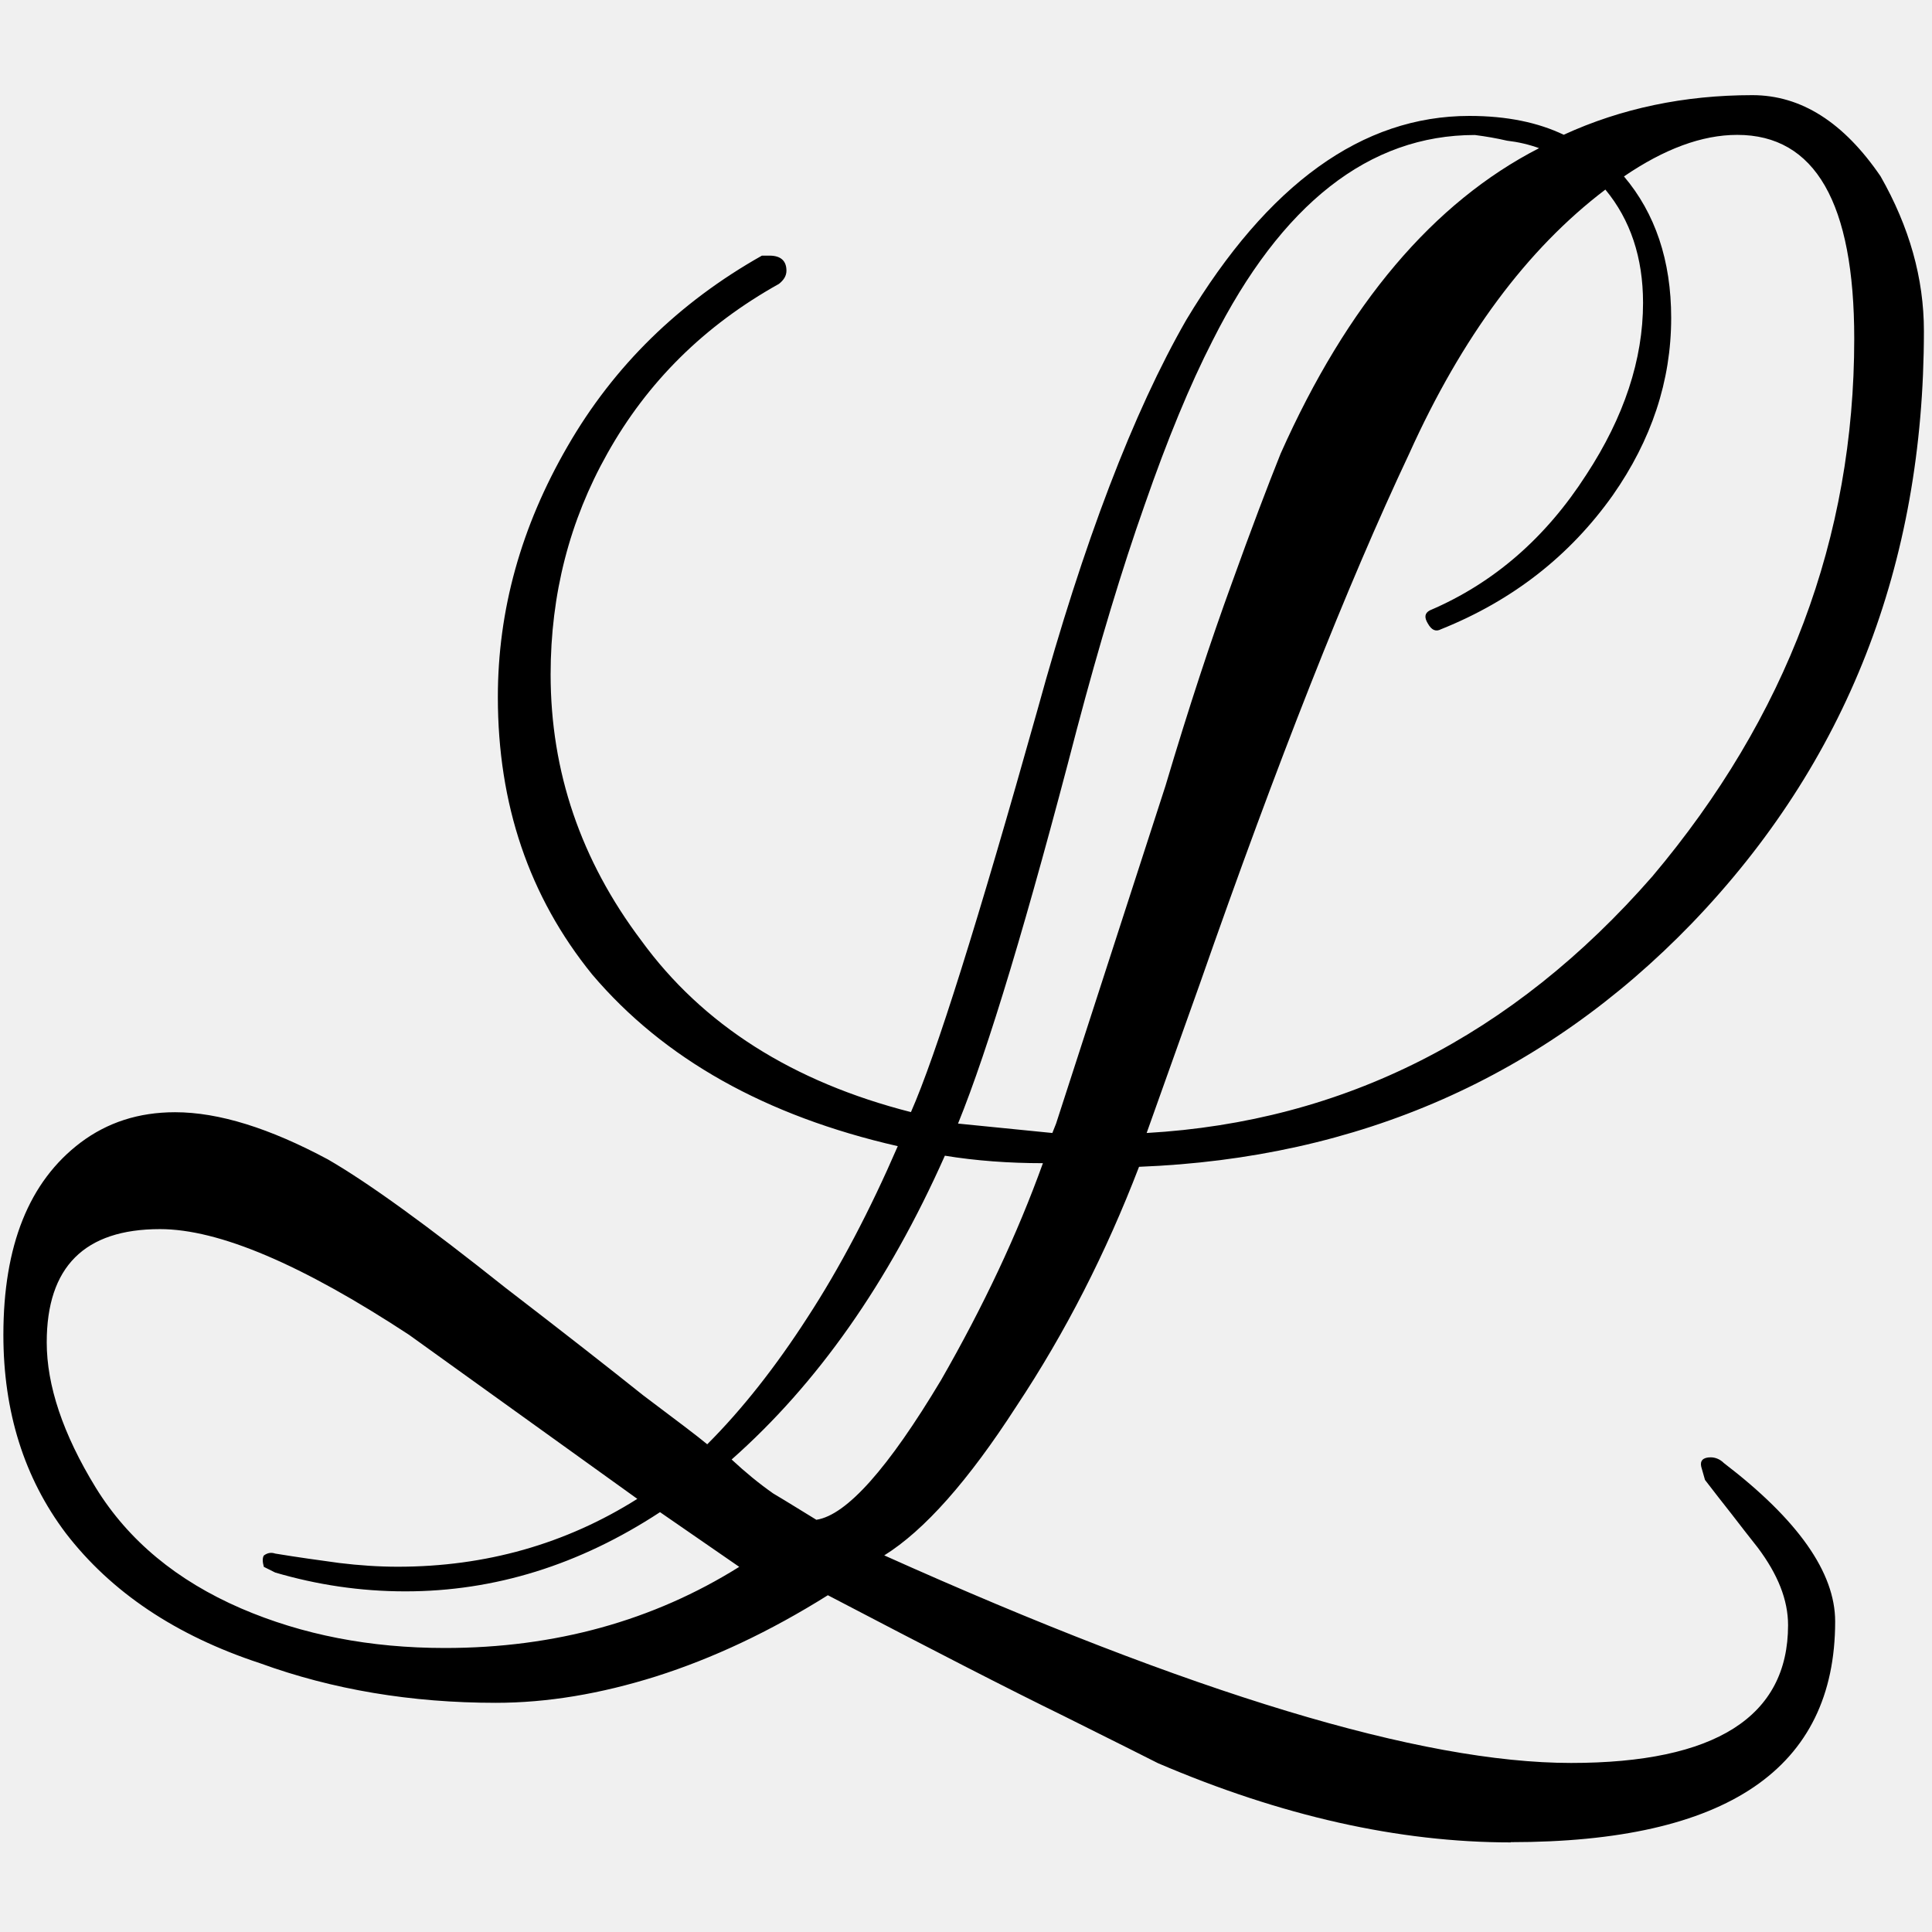
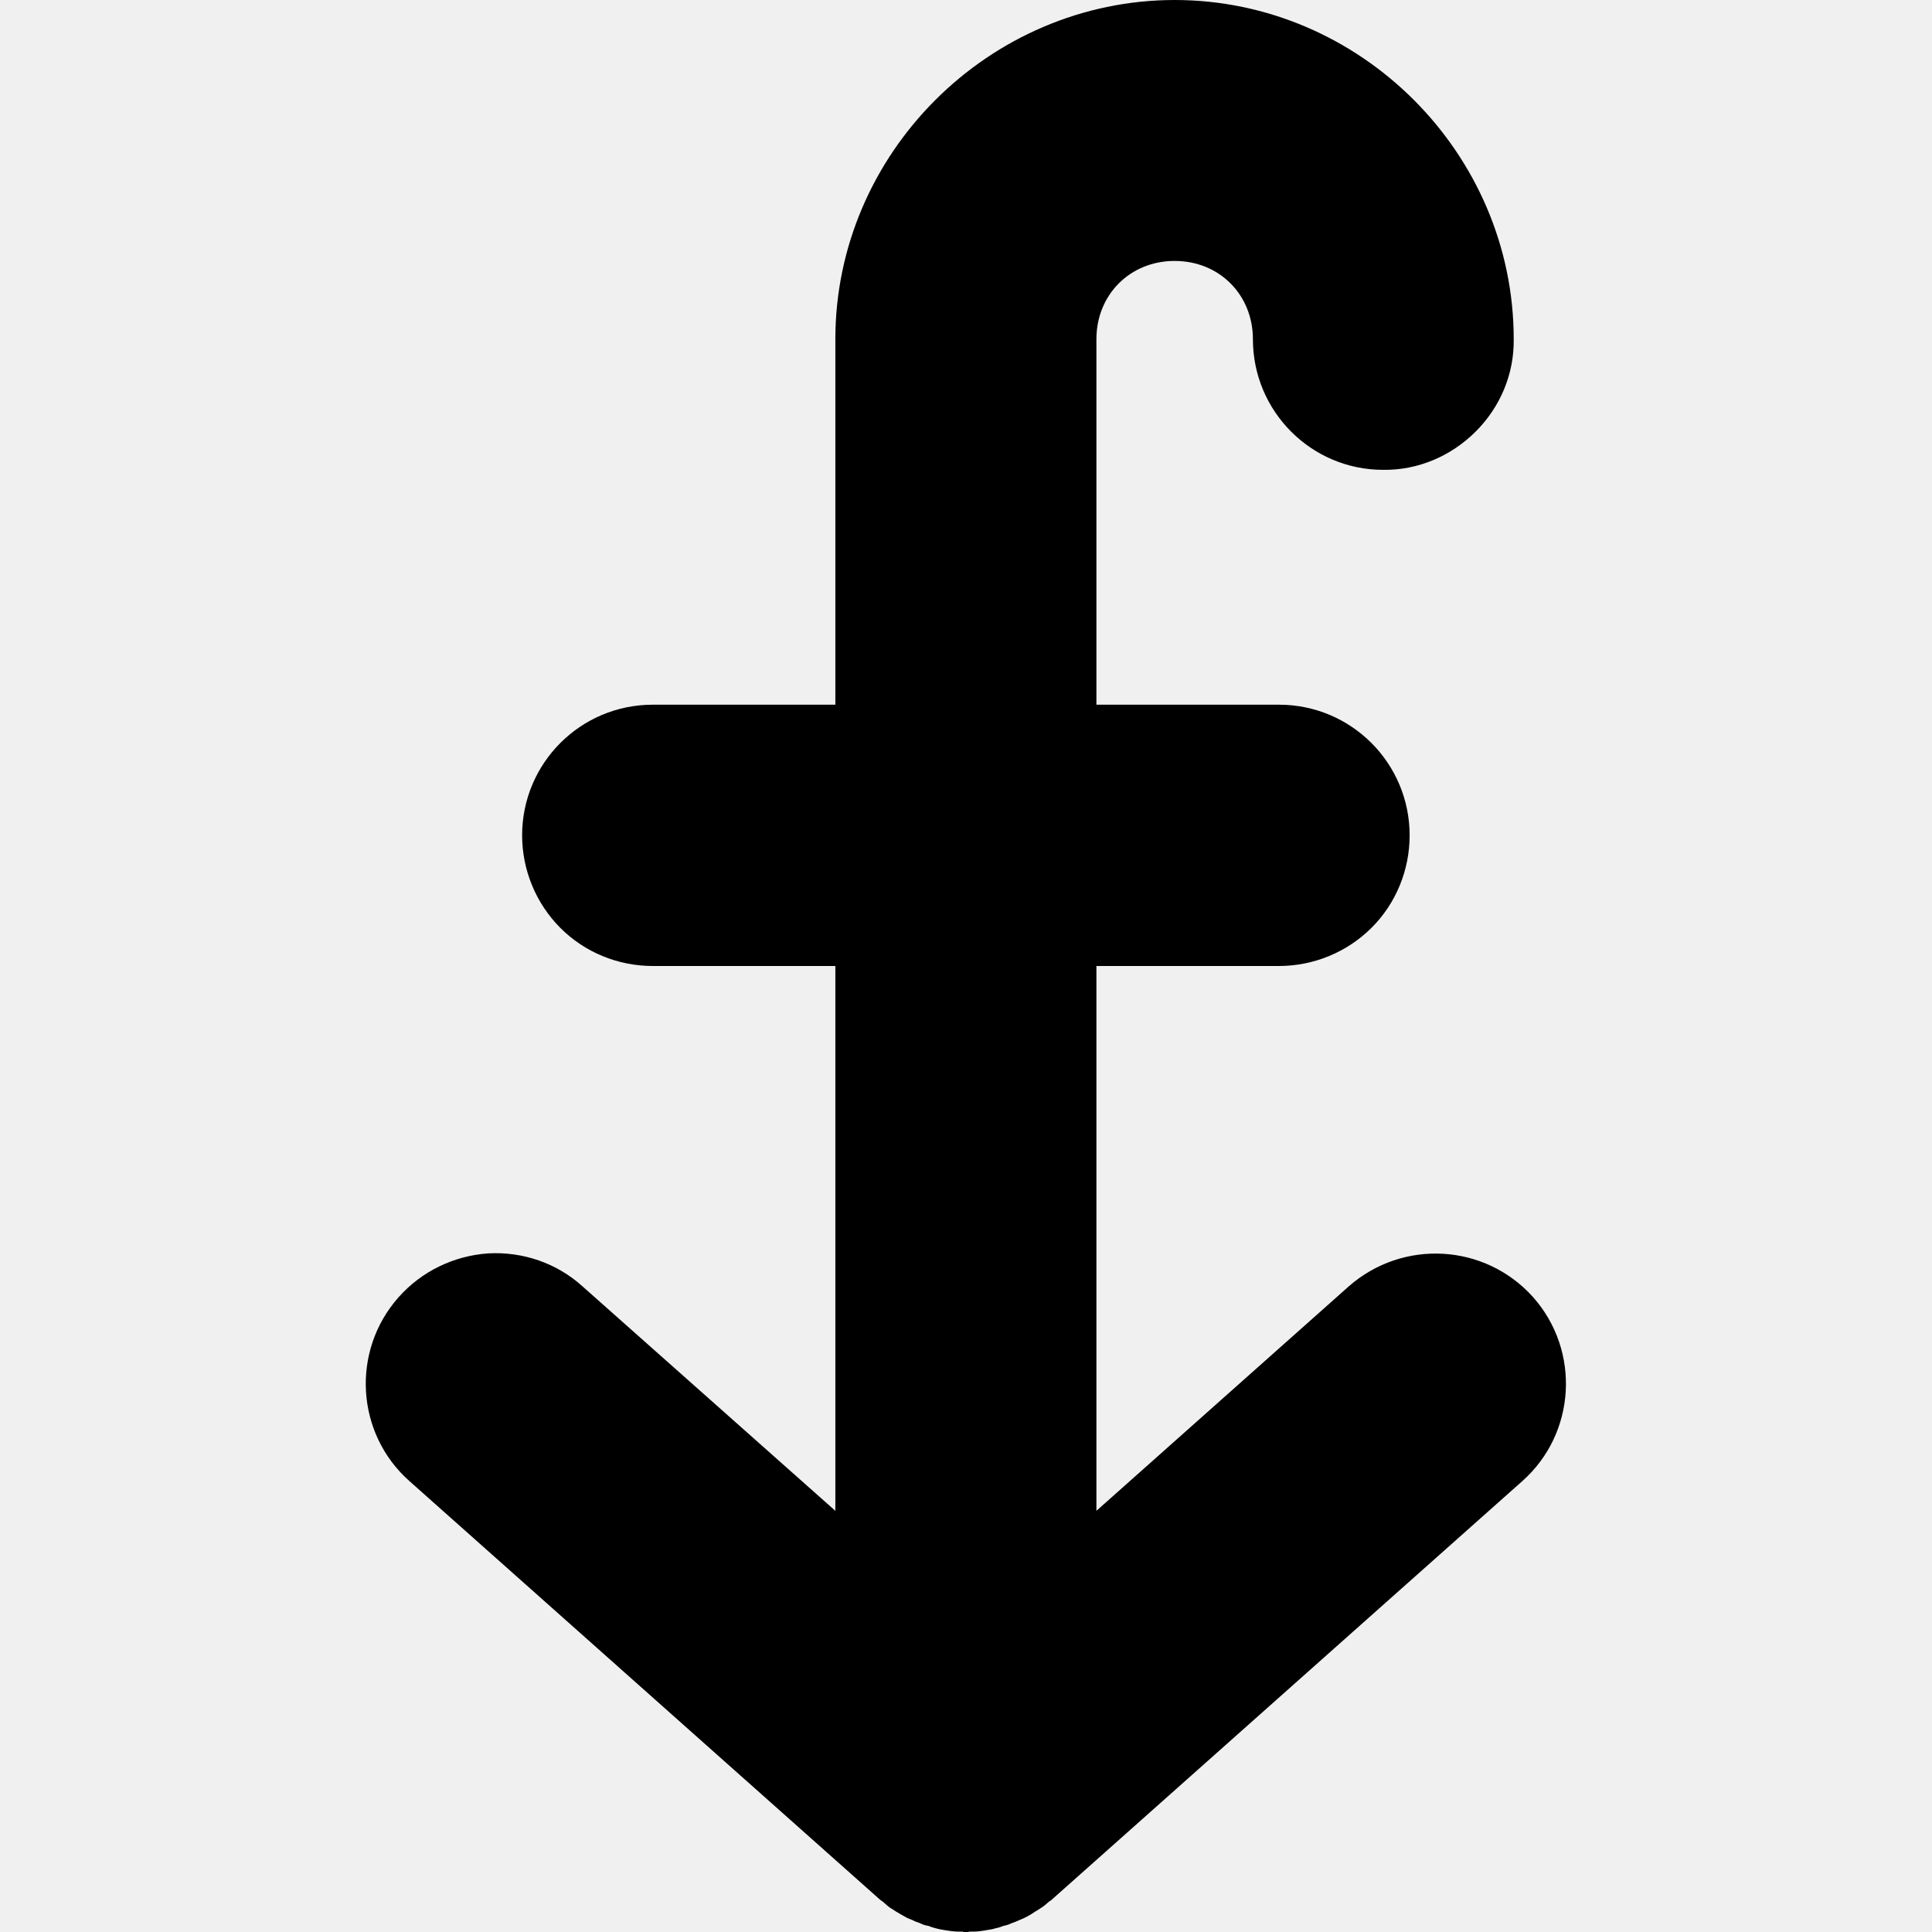
<svg xmlns="http://www.w3.org/2000/svg" height="16px" viewBox="0 0 16 16" width="16px">
-   <linearGradient id="a" gradientTransform="matrix(1.630771 0 0 1.563428 0.215697 -284.3342)" gradientUnits="userSpaceOnUse" x1="17.568" x2="70.639" y1="232.205" y2="232.205">
-     <stop offset="0" stop-color="#613583" />
-     <stop offset="0.069" stop-color="#9141ac" />
-     <stop offset="0.167" stop-color="#613583" />
-     <stop offset="0.86" stop-color="#613583" />
-     <stop offset="0.925" stop-color="#9141ac" />
-     <stop offset="1" stop-color="#613583" />
-   </linearGradient>
-   <clipPath id="b">
-     <rect height="152" width="192" />
-   </clipPath>
-   <clipPath id="c">
-     <rect height="152" width="192" />
-   </clipPath>
-   <g clip-path="url(#b)" transform="matrix(1 0 0 1 -168 -16)">
-     <path d="m 96.789 116.402 c -5.035 0 -10.34 -1.133 -15.926 -3.395 c -0.305 -0.145 -1.703 -0.805 -4.18 -1.977 c -2.484 -1.16 -6.039 -2.91 -10.676 -5.254 c -2.602 1.574 -5.16 2.742 -7.672 3.492 c -2.516 0.766 -4.953 1.148 -7.312 1.148 c -3.77 0 -7.305 -0.574 -10.598 -1.707 c -3.773 -1.211 -6.691 -3.094 -8.742 -5.645 c -1.883 -2.406 -2.828 -5.277 -2.828 -8.598 c 0 -3.844 1.18 -6.598 3.543 -8.258 c 1.172 -0.891 2.586 -1.344 4.254 -1.344 c 1.949 0 4.23 0.676 6.828 2.027 c 1.887 1.062 4.562 2.906 8.027 5.547 c 2.664 1.953 4.746 3.504 6.242 4.641 c 1.492 1.121 2.434 1.844 2.828 2.148 c 1.582 -1.516 3.09 -3.348 4.539 -5.496 c 1.457 -2.148 2.812 -4.617 4.074 -7.402 c -5.98 -1.281 -10.574 -3.738 -13.785 -7.352 c -2.84 -3.383 -4.254 -7.379 -4.254 -11.973 c 0 -3.773 1.031 -7.398 3.109 -10.867 c 2.09 -3.469 5.02 -6.211 8.789 -8.234 h 0.355 c 0.473 0 0.715 0.219 0.715 0.66 c 0 0.23 -0.121 0.414 -0.355 0.562 c -3.301 1.824 -5.855 4.273 -7.672 7.352 c -1.73 2.871 -2.598 6.035 -2.598 9.504 c 0 4.219 1.375 8.062 4.129 11.531 c 2.75 3.613 6.801 6.07 12.152 7.352 c 1.102 -2.406 2.988 -8.172 5.656 -17.297 c 2.121 -7.309 4.363 -12.926 6.727 -16.855 c 3.703 -5.875 7.953 -8.816 12.742 -8.816 c 1.734 0 3.148 0.266 4.254 0.805 c 2.582 -1.137 5.41 -1.711 8.488 -1.711 c 2.191 0 4.113 1.172 5.781 3.52 c 1.324 2.188 1.988 4.41 1.988 6.668 c 0 10.102 -3.504 18.613 -10.496 25.551 c -6.676 6.633 -14.973 10.133 -24.871 10.508 c -1.496 3.699 -3.332 7.148 -5.504 10.355 c -2.16 3.195 -4.141 5.363 -5.938 6.5 c 13.824 5.941 24.117 8.914 30.883 8.914 c 6.535 0 9.812 -1.996 9.812 -5.984 c 0 -1.062 -0.48 -2.148 -1.43 -3.273 c -0.395 -0.539 -0.781 -1.051 -1.172 -1.539 c -0.395 -0.488 -0.789 -0.957 -1.195 -1.418 l -0.102 -0.559 c -0.09 -0.297 0.031 -0.441 0.355 -0.441 c 0.234 0 0.434 0.074 0.586 0.219 c 3.375 2.492 5.07 4.789 5.07 6.891 c 0 6.332 -4.879 9.5 -14.625 9.5 z m -20.641 -30.633 l 0.129 -0.34 l 4.941 -14.586 c 1.102 -3.469 2.102 -6.379 3.008 -8.746 c 0.898 -2.375 1.629 -4.25 2.191 -5.617 c 2.988 -6.48 6.879 -10.883 11.668 -13.215 c -0.477 -0.148 -0.953 -0.258 -1.426 -0.344 c -0.457 -0.078 -0.969 -0.152 -1.527 -0.219 c -4.727 0 -8.66 2.973 -11.797 8.918 c -1.02 1.891 -2.039 4.227 -3.059 7.008 c -1.02 2.785 -2.039 6.031 -3.059 9.723 c -2.211 8.148 -3.988 13.84 -5.324 17.078 z m 4.254 0 c 8.883 -0.449 16.469 -4.152 22.754 -11.09 c 6.047 -6.852 9.074 -14.57 9.074 -23.156 c 0 -5.875 -1.773 -8.82 -5.301 -8.82 c -1.582 0 -3.273 0.605 -5.07 1.809 c 1.406 1.582 2.113 3.613 2.113 6.105 c 0 2.707 -0.867 5.266 -2.598 7.672 c -1.957 2.578 -4.551 4.496 -7.773 5.766 c -0.242 0.086 -0.434 0.012 -0.586 -0.223 c -0.152 -0.293 -0.121 -0.473 0.102 -0.559 c 2.918 -1.203 5.281 -3.164 7.086 -5.887 c 1.645 -2.477 2.473 -4.961 2.473 -7.453 c 0 -1.953 -0.551 -3.57 -1.633 -4.859 c -3.555 2.559 -6.512 6.363 -8.867 11.406 c -2.75 5.656 -5.898 13.266 -9.43 22.84 z m -14.855 16.734 c 1.328 -0.227 3.168 -2.223 5.531 -5.984 c 1.969 -3.238 3.504 -6.375 4.613 -9.406 c -1.5 0 -2.957 -0.102 -4.383 -0.316 c -2.586 5.492 -5.805 9.855 -9.66 13.094 c 0.625 0.539 1.277 1.02 1.938 1.441 c 0.676 0.41 1.332 0.801 1.961 1.172 z m -16.766 5.547 c 4.957 0 9.363 -1.172 13.227 -3.52 l -3.543 -2.367 c -3.617 2.258 -7.434 3.395 -11.441 3.395 c -2.039 0 -4 -0.27 -5.887 -0.809 l -0.484 -0.219 c -0.086 -0.23 -0.086 -0.379 0 -0.438 c 0.152 -0.168 0.312 -0.211 0.484 -0.125 c 1.02 0.148 1.977 0.277 2.879 0.391 c 0.898 0.113 1.785 0.172 2.652 0.172 c 3.922 0 7.496 -0.977 10.727 -2.93 l -10.242 -7.133 c -4.809 -3.012 -8.551 -4.52 -11.211 -4.52 c -3.383 0 -5.074 1.625 -5.074 4.859 c 0 1.895 0.723 3.984 2.168 6.277 c 1.457 2.297 3.645 4.043 6.547 5.254 c 2.754 1.137 5.816 1.711 9.199 1.711 z m -19.211 -89.77" fill="url(#a)" />
-   </g>
-   <g clip-path="url(#c)" transform="matrix(1 0 0 1 -168 -16)">
-     <path d="m 96.473 113.172 c -5.043 0 -10.355 -1.09 -15.93 -3.258 c -0.312 -0.145 -1.707 -0.781 -4.184 -1.895 c -2.48 -1.121 -6.043 -2.801 -10.68 -5.055 c -2.598 1.516 -5.16 2.637 -7.668 3.355 c -2.512 0.73 -4.949 1.102 -7.301 1.102 c -3.781 0 -7.32 -0.547 -10.629 -1.629 c -3.762 -1.168 -6.664 -2.984 -8.703 -5.438 c -1.891 -2.312 -2.832 -5.066 -2.832 -8.266 c 0 -3.688 1.176 -6.328 3.535 -7.93 c 1.176 -0.871 2.582 -1.316 4.234 -1.316 c 1.973 0 4.246 0.66 6.832 1.965 c 1.887 1.023 4.562 2.797 8.031 5.316 c 2.664 1.887 4.742 3.379 6.234 4.48 c 1.508 1.09 2.449 1.773 2.836 2.059 c 1.57 -1.449 3.09 -3.207 4.547 -5.27 c 1.453 -2.07 2.812 -4.453 4.078 -7.137 c -5.977 -1.227 -10.574 -3.582 -13.797 -7.066 c -2.848 -3.258 -4.262 -7.098 -4.262 -11.523 c 0 -3.621 1.039 -7.094 3.117 -10.418 c 2.094 -3.336 5.027 -5.988 8.809 -7.953 h 0.34 c 0.48 0 0.727 0.227 0.727 0.668 c 0 0.211 -0.125 0.387 -0.363 0.527 c -3.312 1.746 -5.867 4.098 -7.668 7.066 c -1.734 2.77 -2.598 5.816 -2.598 9.152 c 0 4.059 1.379 7.75 4.133 11.066 c 2.754 3.484 6.793 5.84 12.133 7.066 c 1.105 -2.312 2.996 -7.855 5.668 -16.625 c 2.129 -7.023 4.371 -12.418 6.727 -16.191 c 3.691 -5.652 7.934 -8.48 12.734 -8.48 c 1.727 0 3.145 0.258 4.234 0.766 c 2.602 -1.082 5.434 -1.629 8.5 -1.629 c 2.195 0 4.129 1.121 5.793 3.355 c 1.332 2.105 2 4.25 2 6.418 c 0 9.715 -3.5 17.906 -10.496 24.578 c -6.691 6.371 -14.988 9.742 -24.895 10.109 c -1.492 3.543 -3.32 6.863 -5.484 9.941 c -2.168 3.082 -4.148 5.168 -5.949 6.25 c 13.836 5.715 24.141 8.578 30.898 8.578 c 6.527 0 9.793 -1.918 9.793 -5.75 c 0 -1.023 -0.48 -2.078 -1.426 -3.164 c -0.387 -0.512 -0.773 -0.992 -1.172 -1.461 c -0.402 -0.477 -0.797 -0.934 -1.195 -1.363 l -0.102 -0.527 c -0.094 -0.301 0.031 -0.457 0.363 -0.457 c 0.219 0 0.414 0.074 0.57 0.219 c 3.379 2.395 5.066 4.605 5.066 6.633 c 0 6.086 -4.871 9.129 -14.602 9.129 z m -20.633 -29.441 l 0.102 -0.336 l 4.965 -14.012 c 1.09 -3.336 2.086 -6.145 2.988 -8.434 c 0.918 -2.281 1.645 -4.078 2.184 -5.391 c 2.992 -6.227 6.891 -10.465 11.691 -12.719 c -0.484 -0.145 -0.961 -0.246 -1.43 -0.312 c -0.465 -0.078 -0.98 -0.148 -1.531 -0.215 c -4.715 0 -8.648 2.863 -11.797 8.578 c -1.027 1.82 -2.047 4.07 -3.066 6.754 c -1.027 2.672 -2.047 5.785 -3.066 9.344 c -2.203 7.824 -3.969 13.293 -5.301 16.406 z m 4.234 0 c 8.887 -0.441 16.477 -4 22.762 -10.66 c 6.043 -6.594 9.07 -14.02 9.07 -22.277 c 0 -5.652 -1.766 -8.48 -5.301 -8.48 c -1.578 0 -3.266 0.574 -5.066 1.727 c 1.402 1.531 2.105 3.492 2.105 5.867 c 0 2.625 -0.859 5.09 -2.574 7.402 c -1.973 2.461 -4.574 4.305 -7.797 5.535 c -0.227 0.082 -0.426 0.012 -0.598 -0.219 c -0.152 -0.285 -0.113 -0.461 0.133 -0.523 c 2.91 -1.164 5.262 -3.051 7.066 -5.656 c 1.664 -2.395 2.496 -4.789 2.496 -7.184 c 0 -1.883 -0.559 -3.438 -1.664 -4.672 c -3.535 2.461 -6.484 6.121 -8.836 10.969 c -2.754 5.453 -5.898 12.77 -9.434 21.969 z m -14.863 16.074 c 1.332 -0.203 3.176 -2.121 5.535 -5.75 c 1.977 -3.113 3.508 -6.121 4.598 -9.031 c -1.492 0 -2.949 -0.102 -4.363 -0.312 c -2.586 5.289 -5.809 9.488 -9.668 12.602 c 0.637 0.516 1.289 0.969 1.949 1.367 c 0.676 0.398 1.324 0.777 1.949 1.125 z m -16.734 5.34 c 4.949 0 9.355 -1.125 13.199 -3.375 l -3.531 -2.277 c -3.625 2.168 -7.434 3.258 -11.434 3.258 c -2.047 0 -4.016 -0.258 -5.898 -0.766 l -0.469 -0.215 c -0.09 -0.23 -0.09 -0.371 0 -0.434 c 0.156 -0.145 0.312 -0.184 0.469 -0.117 c 1.02 0.141 1.98 0.27 2.883 0.383 c 0.898 0.105 1.781 0.168 2.652 0.168 c 3.93 0 7.508 -0.949 10.73 -2.828 l -10.266 -6.852 c -4.801 -2.887 -8.535 -4.336 -11.199 -4.336 c -3.379 0 -5.066 1.559 -5.066 4.672 c 0 1.809 0.727 3.82 2.184 6.035 c 1.453 2.207 3.637 3.887 6.547 5.055 c 2.754 1.086 5.82 1.629 9.199 1.629 z m -19.23 -86.312" fill="#ffffff" />
-   </g>
-   <path d="m 12.512 15.258 c -0.93 0 -1.902 -0.219 -2.922 -0.656 c -0.062 -0.031 -0.324 -0.164 -0.781 -0.391 c -0.449 -0.219 -1.102 -0.555 -1.953 -1 c -0.48 0.301 -0.953 0.523 -1.422 0.672 c -0.461 0.145 -0.902 0.219 -1.328 0.219 c -0.699 0 -1.352 -0.109 -1.953 -0.328 c -0.699 -0.23 -1.234 -0.59 -1.609 -1.078 c -0.344 -0.457 -0.516 -1.004 -0.516 -1.641 c 0 -0.738 0.211 -1.27 0.641 -1.594 c 0.219 -0.164 0.477 -0.25 0.781 -0.25 c 0.363 0 0.785 0.133 1.266 0.391 c 0.344 0.199 0.832 0.555 1.469 1.062 c 0.488 0.375 0.867 0.672 1.141 0.891 c 0.281 0.211 0.457 0.344 0.531 0.406 c 0.289 -0.289 0.566 -0.641 0.828 -1.047 c 0.27 -0.414 0.52 -0.891 0.75 -1.422 c -1.094 -0.25 -1.938 -0.723 -2.531 -1.422 c -0.523 -0.645 -0.781 -1.41 -0.781 -2.297 c 0 -0.719 0.191 -1.41 0.578 -2.078 c 0.383 -0.664 0.922 -1.191 1.609 -1.578 h 0.062 c 0.094 0 0.141 0.043 0.141 0.125 c 0 0.043 -0.023 0.078 -0.062 0.109 c -0.617 0.344 -1.09 0.812 -1.422 1.406 c -0.312 0.555 -0.469 1.164 -0.469 1.828 c 0 0.805 0.25 1.539 0.75 2.203 c 0.508 0.699 1.254 1.172 2.234 1.422 c 0.207 -0.469 0.555 -1.578 1.047 -3.328 c 0.383 -1.395 0.797 -2.473 1.234 -3.234 c 0.676 -1.125 1.457 -1.688 2.344 -1.688 c 0.312 0 0.57 0.055 0.781 0.156 c 0.477 -0.219 1 -0.328 1.562 -0.328 c 0.406 0 0.758 0.227 1.062 0.672 c 0.238 0.418 0.359 0.844 0.359 1.281 c 0 1.938 -0.641 3.574 -1.922 4.906 c -1.23 1.273 -2.758 1.945 -4.578 2.016 c -0.273 0.711 -0.609 1.371 -1.016 1.984 c -0.398 0.617 -0.762 1.027 -1.094 1.234 c 2.551 1.145 4.445 1.719 5.688 1.719 c 1.195 0 1.797 -0.383 1.797 -1.141 c 0 -0.211 -0.086 -0.422 -0.25 -0.641 c -0.074 -0.094 -0.148 -0.188 -0.219 -0.281 c -0.074 -0.094 -0.148 -0.188 -0.219 -0.281 l -0.031 -0.109 c -0.012 -0.051 0.016 -0.078 0.078 -0.078 c 0.039 0 0.078 0.016 0.109 0.047 c 0.613 0.469 0.922 0.906 0.922 1.312 c 0 1.219 -0.898 1.828 -2.688 1.828 z m -3.797 -5.875 l 0.031 -0.078 l 0.906 -2.797 c 0.195 -0.656 0.379 -1.211 0.547 -1.672 c 0.164 -0.457 0.301 -0.816 0.406 -1.078 c 0.551 -1.238 1.266 -2.082 2.141 -2.531 c -0.086 -0.031 -0.172 -0.051 -0.266 -0.062 c -0.086 -0.02 -0.172 -0.035 -0.266 -0.047 c -0.875 0 -1.602 0.57 -2.172 1.703 c -0.188 0.367 -0.375 0.82 -0.562 1.359 c -0.188 0.531 -0.375 1.152 -0.562 1.859 c -0.406 1.562 -0.734 2.652 -0.984 3.266 z m 0.781 0 c 1.633 -0.094 3.031 -0.801 4.188 -2.125 c 1.113 -1.32 1.672 -2.805 1.672 -4.453 c 0 -1.125 -0.324 -1.688 -0.969 -1.688 c -0.293 0 -0.605 0.117 -0.938 0.344 c 0.258 0.305 0.391 0.695 0.391 1.172 c 0 0.523 -0.164 1.012 -0.484 1.469 c -0.355 0.5 -0.828 0.871 -1.422 1.109 c -0.043 0.023 -0.078 0.008 -0.109 -0.047 c -0.031 -0.051 -0.027 -0.086 0.016 -0.109 c 0.531 -0.227 0.961 -0.602 1.297 -1.125 c 0.312 -0.477 0.469 -0.953 0.469 -1.422 c 0 -0.375 -0.105 -0.688 -0.312 -0.938 c -0.648 0.492 -1.188 1.219 -1.625 2.188 c -0.512 1.086 -1.09 2.547 -1.734 4.391 z m -2.734 3.203 c 0.25 -0.039 0.594 -0.426 1.031 -1.156 c 0.352 -0.613 0.633 -1.211 0.844 -1.797 c -0.281 0 -0.555 -0.02 -0.812 -0.062 c -0.469 1.055 -1.059 1.891 -1.766 2.516 c 0.113 0.105 0.227 0.199 0.344 0.281 c 0.125 0.074 0.242 0.148 0.359 0.219 z m -3.078 1.062 c 0.914 0 1.727 -0.227 2.438 -0.672 l -0.656 -0.453 c -0.668 0.438 -1.371 0.656 -2.109 0.656 c -0.375 0 -0.734 -0.055 -1.078 -0.156 l -0.094 -0.047 c -0.012 -0.043 -0.012 -0.074 0 -0.094 c 0.031 -0.023 0.062 -0.027 0.094 -0.016 c 0.188 0.031 0.363 0.055 0.531 0.078 c 0.164 0.02 0.328 0.031 0.484 0.031 c 0.727 0 1.391 -0.188 1.984 -0.562 l -1.891 -1.359 c -0.887 -0.582 -1.574 -0.875 -2.062 -0.875 c -0.625 0 -0.938 0.312 -0.938 0.938 c 0 0.355 0.133 0.758 0.406 1.203 c 0.27 0.438 0.672 0.77 1.203 1 c 0.508 0.219 1.07 0.328 1.688 0.328 z m -3.531 -17.219" />
+   <path d="m 9.73 0 c -1.539 0 -2.812 1.27 -2.812 2.809 v 3.027 h -1.512 c -0.598 0 -1.082 0.484 -1.082 1.082 c 0 0.285 0.113 0.562 0.316 0.766 s 0.48 0.316 0.766 0.316 h 1.512 v 4.512 l -2.094 -1.859 c -0.211 -0.191 -0.492 -0.289 -0.781 -0.273 c -0.285 0.02 -0.551 0.148 -0.742 0.363 c -0.395 0.445 -0.355 1.129 0.09 1.523 l 3.891 3.461 c 0.008 0.008 0.02 0.016 0.027 0.02 c 0.023 0.02 0.043 0.039 0.066 0.055 c 0.016 0.008 0.031 0.02 0.043 0.027 c 0.027 0.016 0.051 0.031 0.074 0.043 c 0.02 0.012 0.039 0.02 0.059 0.027 c 0.023 0.012 0.043 0.02 0.066 0.027 c 0.023 0.012 0.047 0.02 0.07 0.023 c 0.02 0.008 0.043 0.016 0.062 0.02 c 0.027 0.008 0.055 0.012 0.078 0.016 c 0.02 0.004 0.035 0.004 0.055 0.008 c 0.031 0.004 0.059 0.004 0.09 0.004 c 0.008 0.004 0.02 0.004 0.027 0.004 s 0.02 0 0.027 -0.004 c 0.031 0 0.059 0 0.09 -0.004 c 0.02 -0.004 0.035 -0.004 0.051 -0.008 c 0.027 -0.004 0.055 -0.008 0.078 -0.016 c 0.023 -0.004 0.047 -0.012 0.066 -0.02 c 0.023 -0.004 0.047 -0.012 0.07 -0.023 c 0.023 -0.008 0.043 -0.016 0.066 -0.027 c 0.02 -0.008 0.039 -0.016 0.059 -0.027 c 0.023 -0.012 0.047 -0.027 0.07 -0.043 c 0.016 -0.008 0.031 -0.02 0.043 -0.027 c 0.027 -0.016 0.047 -0.035 0.07 -0.055 c 0.008 -0.004 0.02 -0.012 0.027 -0.02 l 3.891 -3.461 c 0.445 -0.395 0.484 -1.078 0.09 -1.523 c -0.398 -0.445 -1.078 -0.484 -1.527 -0.09 l -2.09 1.859 v -4.512 h 1.512 c 0.285 0 0.562 -0.113 0.766 -0.316 s 0.316 -0.48 0.316 -0.766 c 0 -0.598 -0.484 -1.082 -1.082 -1.082 h -1.512 v -3.027 c 0 -0.367 0.277 -0.648 0.648 -0.648 c 0.371 0 0.648 0.281 0.648 0.648 c 0 0.598 0.484 1.082 1.078 1.082 c 0.289 0.004 0.562 -0.113 0.766 -0.316 s 0.32 -0.477 0.316 -0.766 c 0 -1.539 -1.27 -2.809 -2.809 -2.809 z m 0 0" />
</svg>
